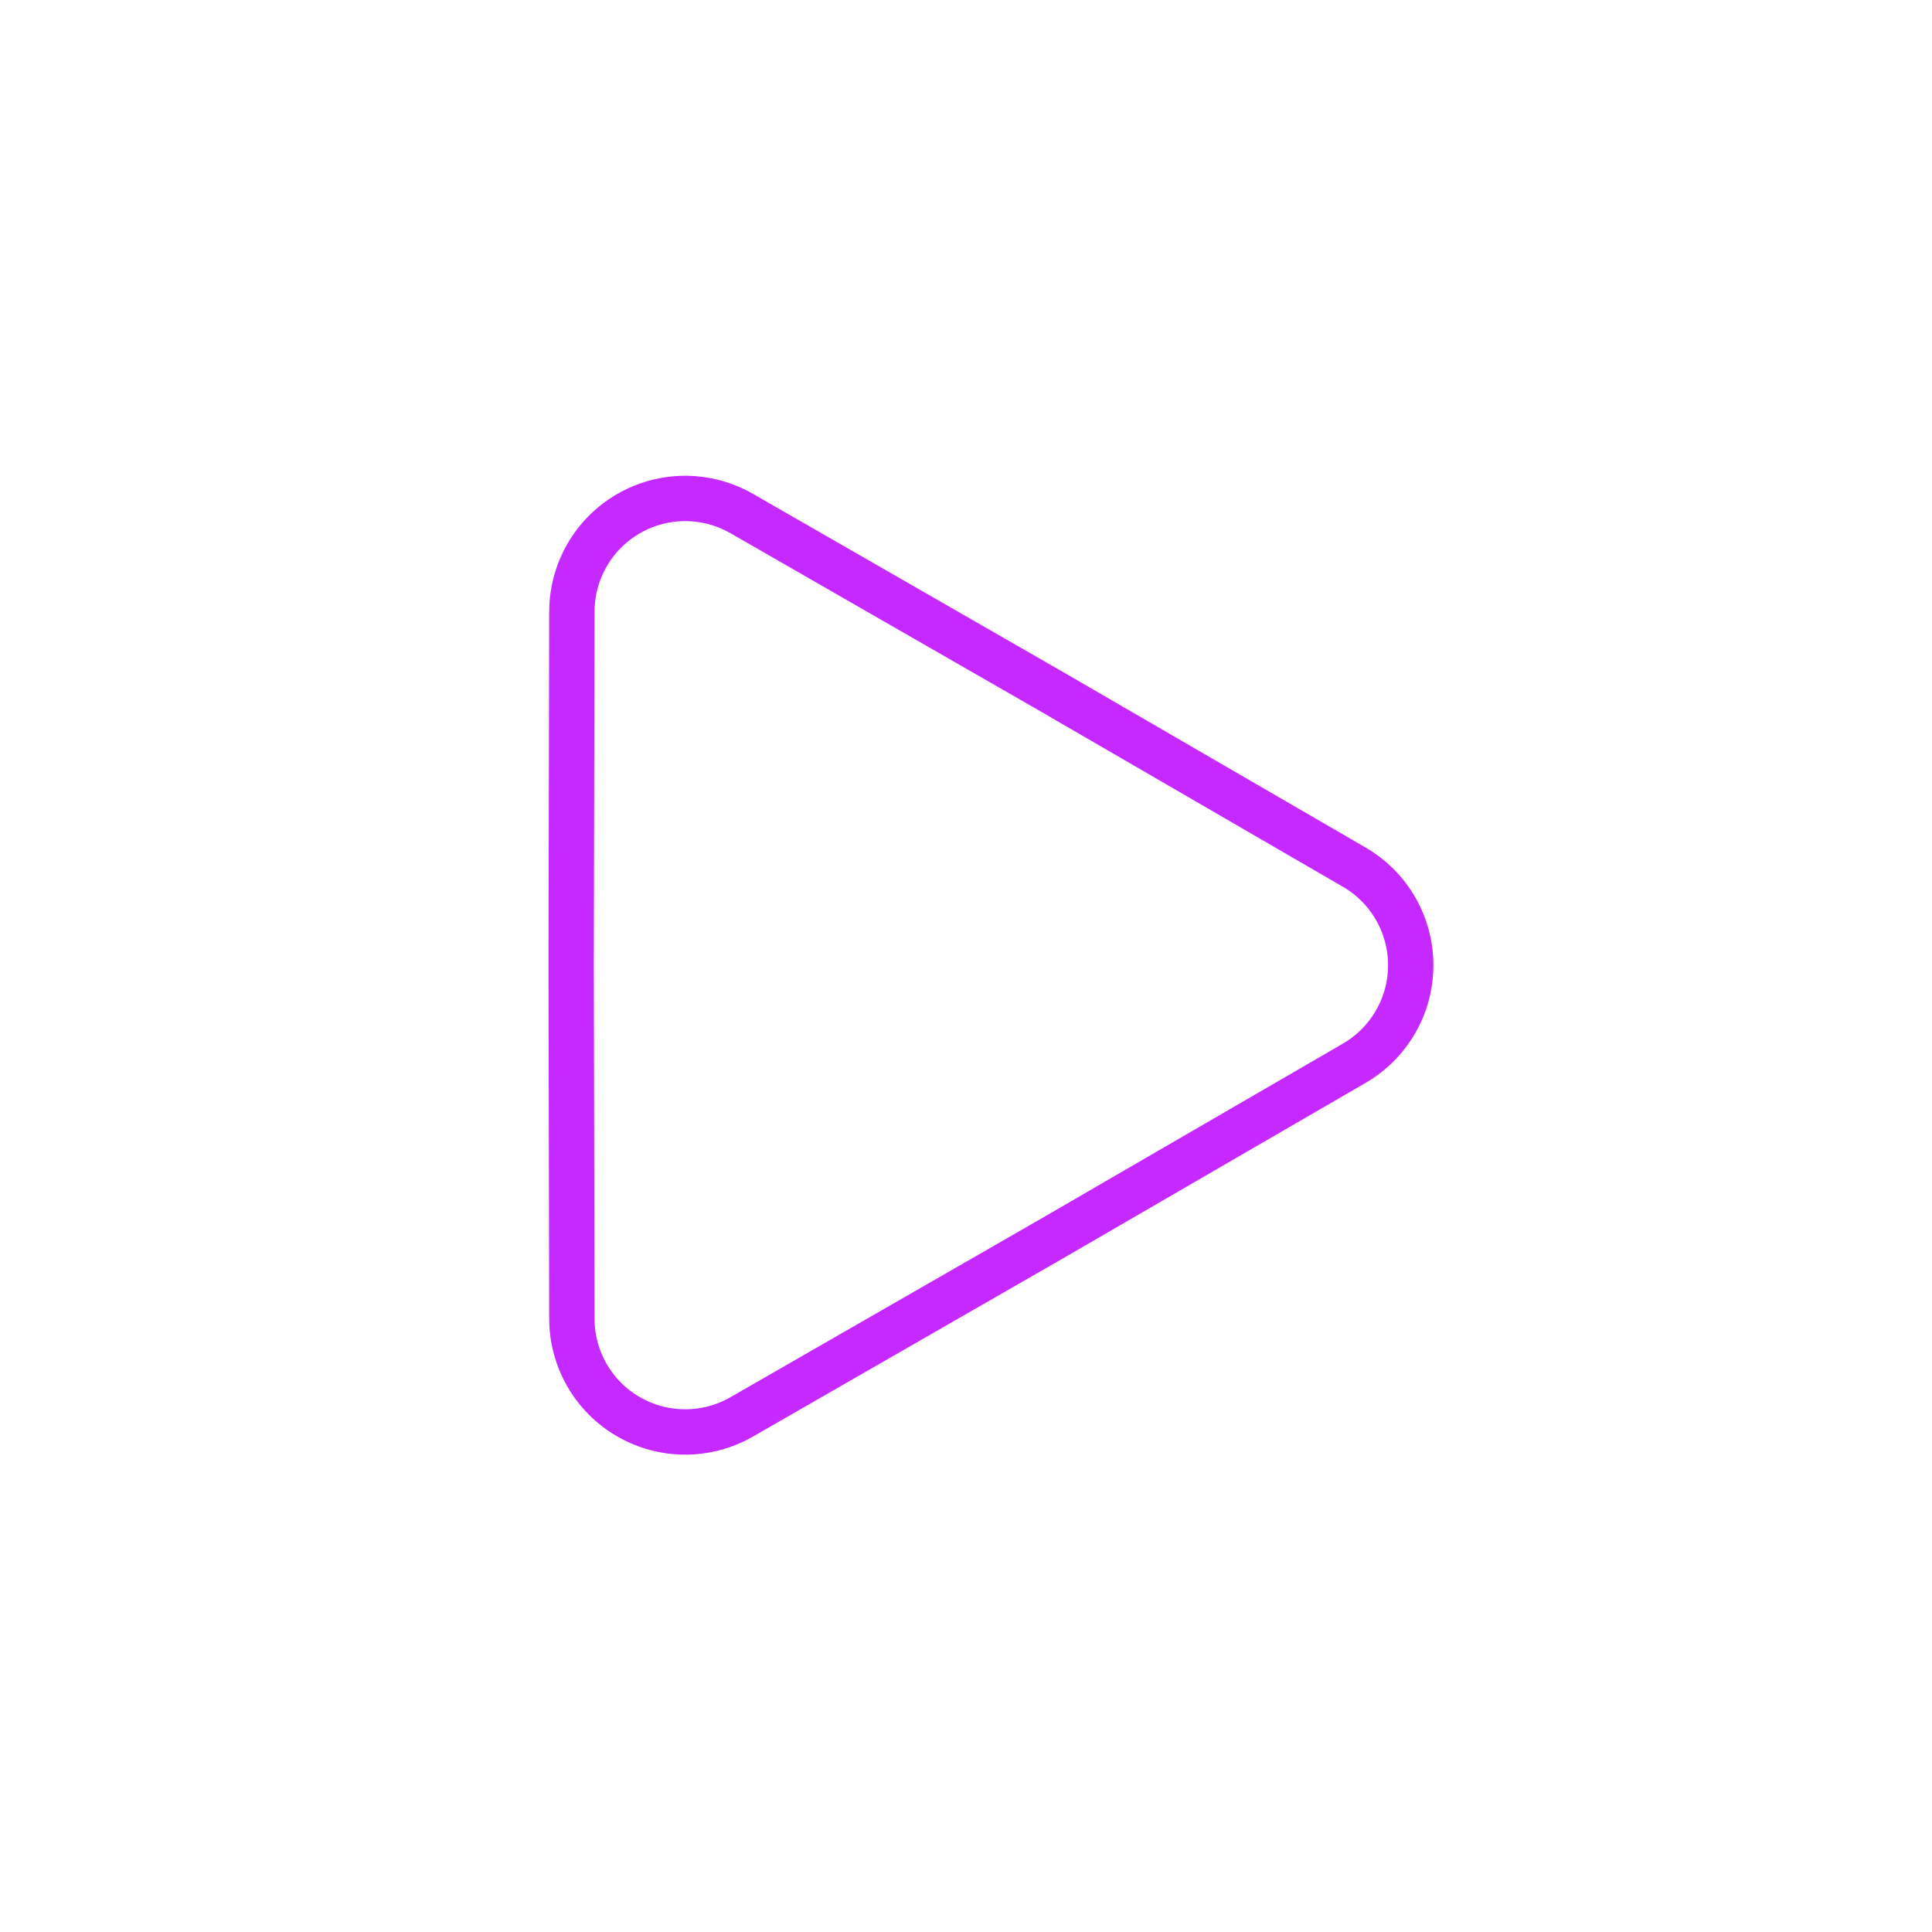
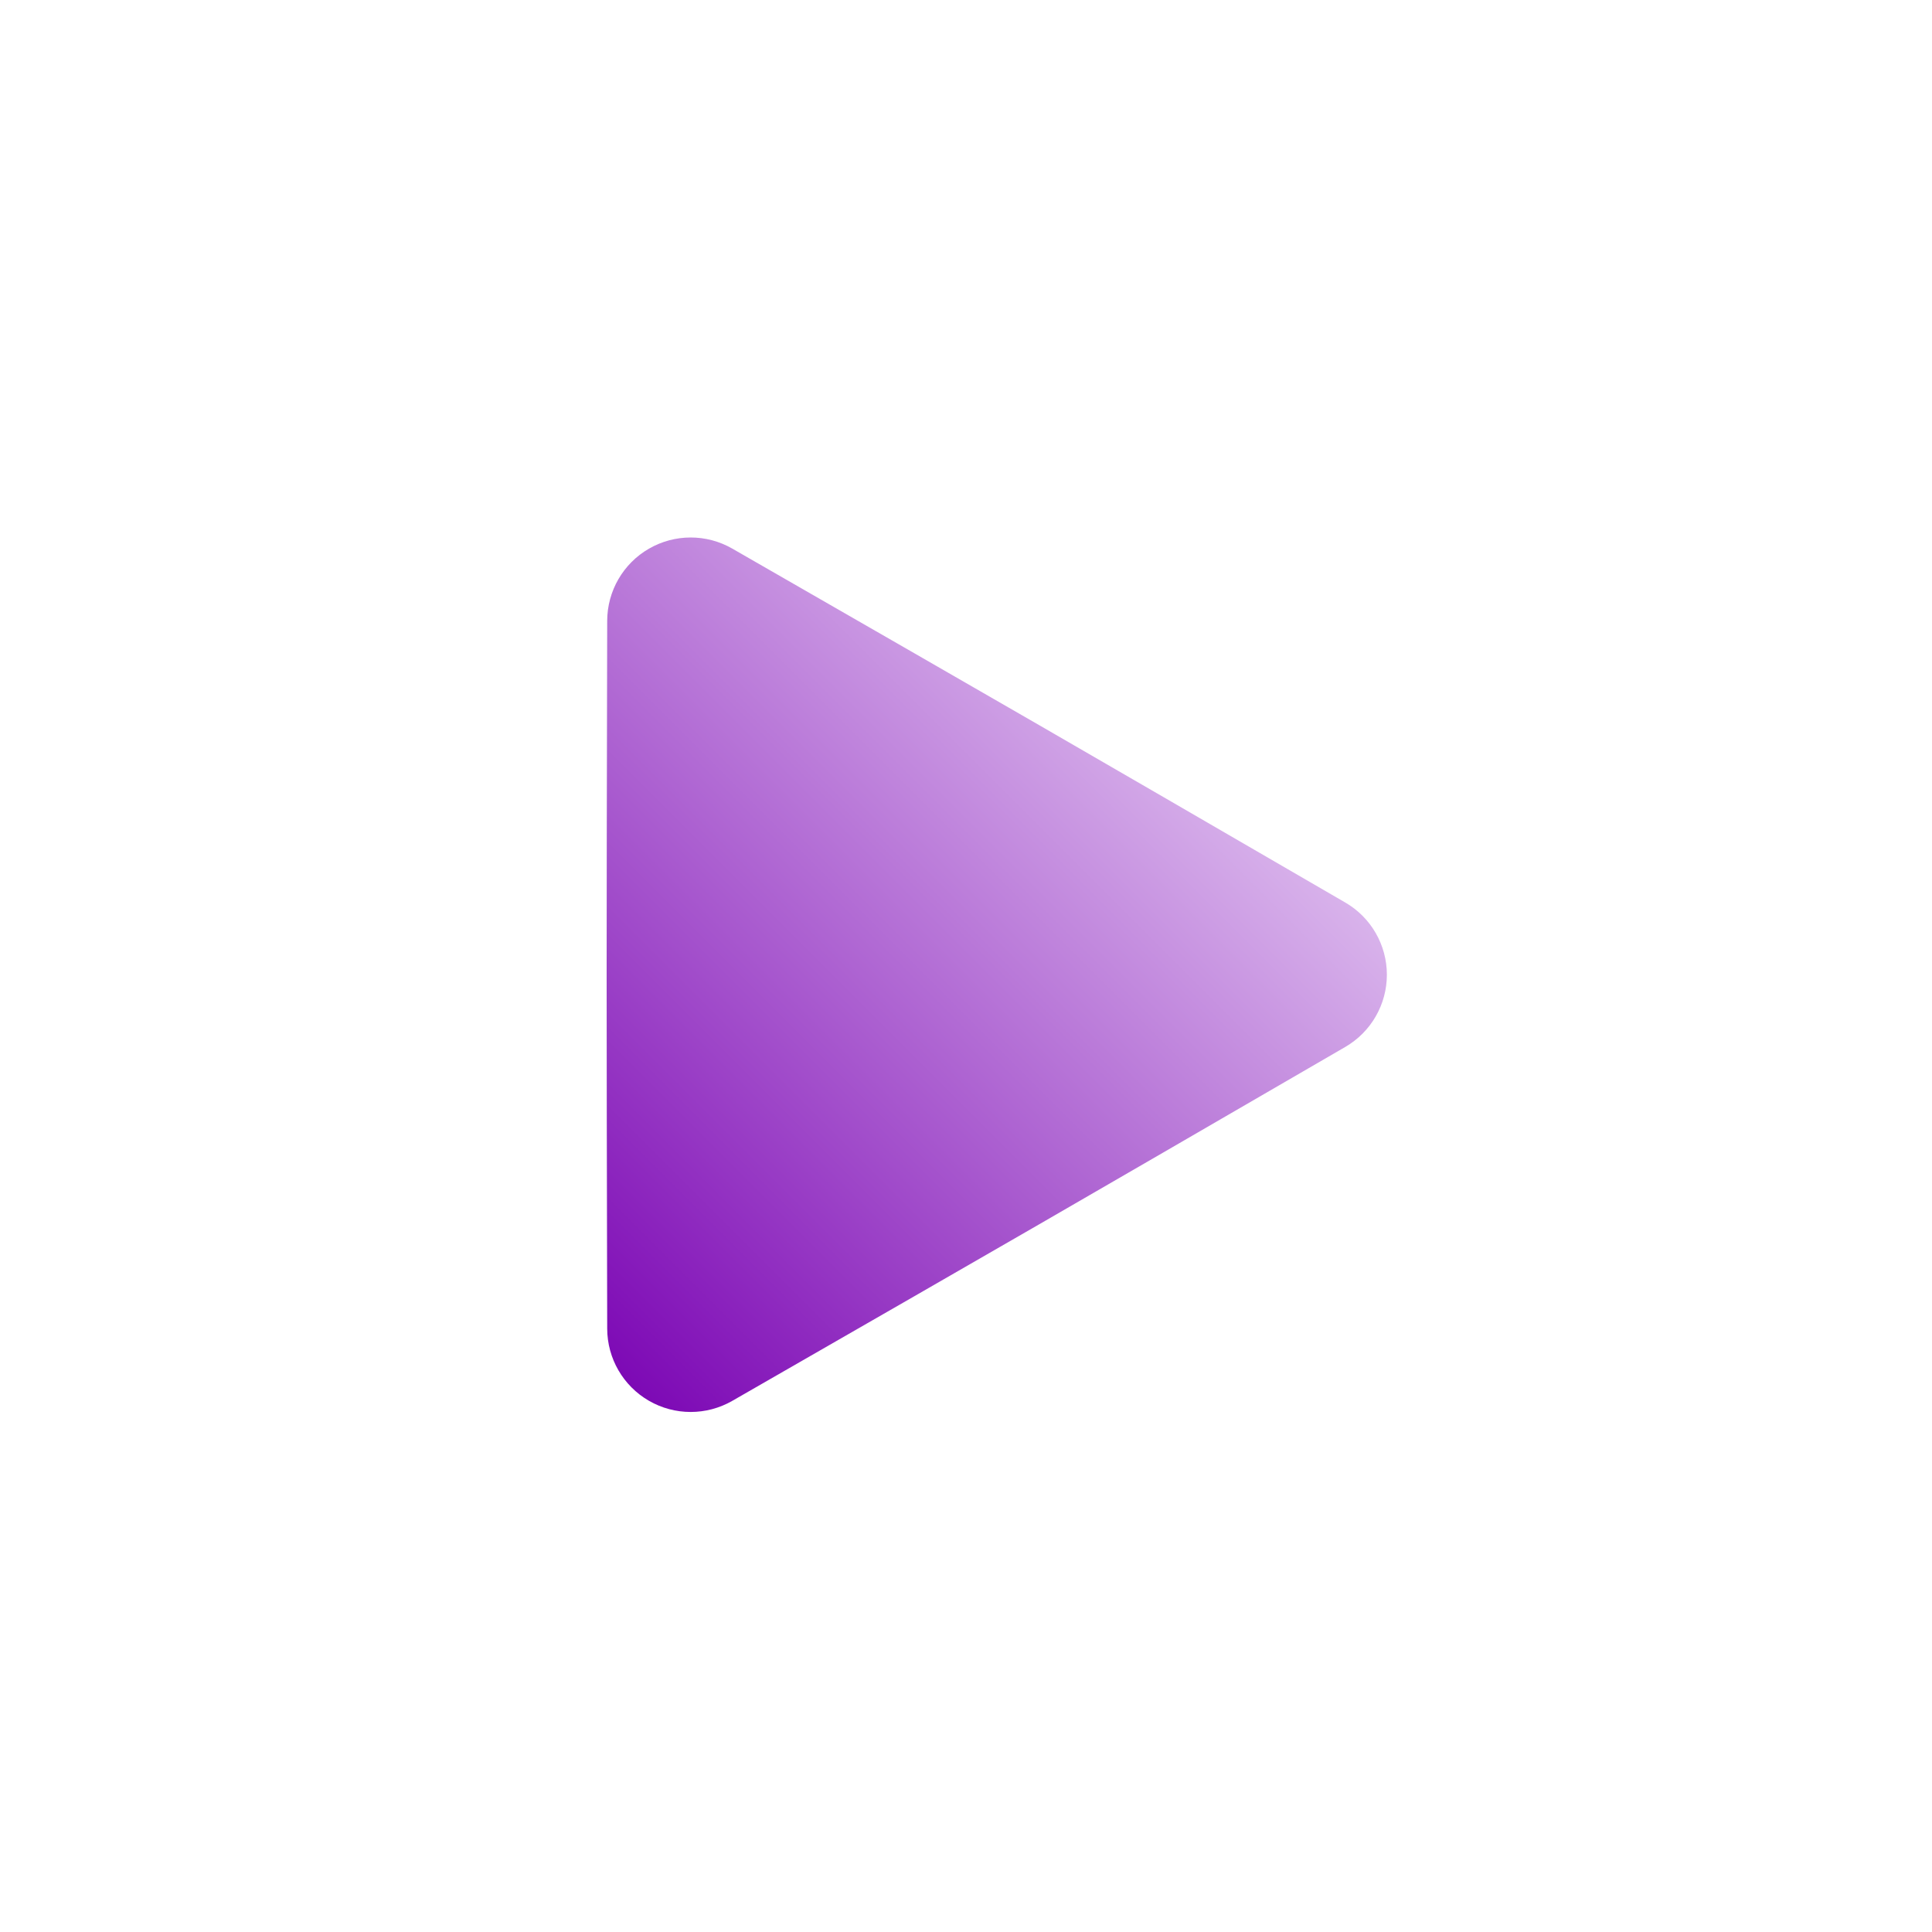
- <svg xmlns="http://www.w3.org/2000/svg" id="svg8" version="1.1" viewBox="0 0 99.393 99.393" height="99.393mm" width="99.393mm">
-   <defs id="defs2" />
+ <svg xmlns="http://www.w3.org/2000/svg" xmlns:xlink="http://www.w3.org/1999/xlink" id="svg8" version="1.1" viewBox="0 0 99.393 99.393" height="99.393mm" width="99.393mm">
+   <defs id="defs2">
+     <linearGradient id="linearGradient1831">
+       <stop style="stop-color:#faf1ff;stop-opacity:1;" offset="0" id="stop1827" />
+       <stop style="stop-color:#7800b2;stop-opacity:1;" offset="1" id="stop1829" />
+     </linearGradient>
+     <linearGradient xlink:href="#linearGradient1831" id="linearGradient1833" x1="53.042" y1="1.876" x2="5.833" y2="49.085" gradientUnits="userSpaceOnUse" />
+   </defs>
  <g id="layer1" transform="translate(-0.3033294,-0.303328)">
    <rect ry="0" y="0.303" x="-99.697" height="99.393" width="99.393" id="rect933" style="fill:none;fill-opacity:1;stroke:none;stroke-width:0.607;stroke-miterlimit:4;stroke-dasharray:none;stroke-opacity:1" transform="scale(-1,1)" />
-     <g id="path569" transform="matrix(1.16623,0,0,1.16623,21.10719,11.22507)">
-       <path id="path1139" style="color:#000000;fill:none;fill-opacity:1;stroke:#c529ff;stroke-width:2;stroke-linecap:round;stroke-linejoin:round;stroke-dasharray:none;stroke-opacity:1" d="m 12.756,12.636 a 5,5 0 0 0 -5.368,4.975 l -0.031,15.592 a 5,5 0 0 0 0,0.02 l 0.031,15.59 a 5,5 0 0 0 7.49,4.326 l 13.518,-7.769 a 5,5 0 0 0 0.018,-0.01 l 13.487,-7.822 a 5,5 0 0 0 0,-8.651 L 28.414,21.064 a 5,5 0 0 0 -0.018,-0.01 L 14.879,13.287 A 5,5 0 0 0 12.756,12.636 Z" />
-     </g>
+     <path style="fill:url(#linearGradient1833);fill-opacity:1;stroke:none;stroke-width:3;stroke-linecap:round;stroke-linejoin:round;stroke-opacity:1" id="path1760" d="M 49.406,30.95 39.386,36.761 A 4000.251,4000.251 150 0 1 25.638,44.699 L 15.596,50.47 A 4.604,4.604 30 0 1 8.698,46.488 L 8.675,34.905 a 4000.251,4000.251 90 0 1 0,-15.875 L 8.698,7.448 A 4.604,4.604 150 0 1 15.596,3.465 L 25.638,9.237 a 4000.251,4000.251 30 0 1 13.748,7.937 l 10.019,5.811 a 4.604,4.604 90 0 1 0,7.965 z" transform="matrix(0.9327877,0,0,0.9327877,23.42783,25.29407)" />
  </g>
</svg>
